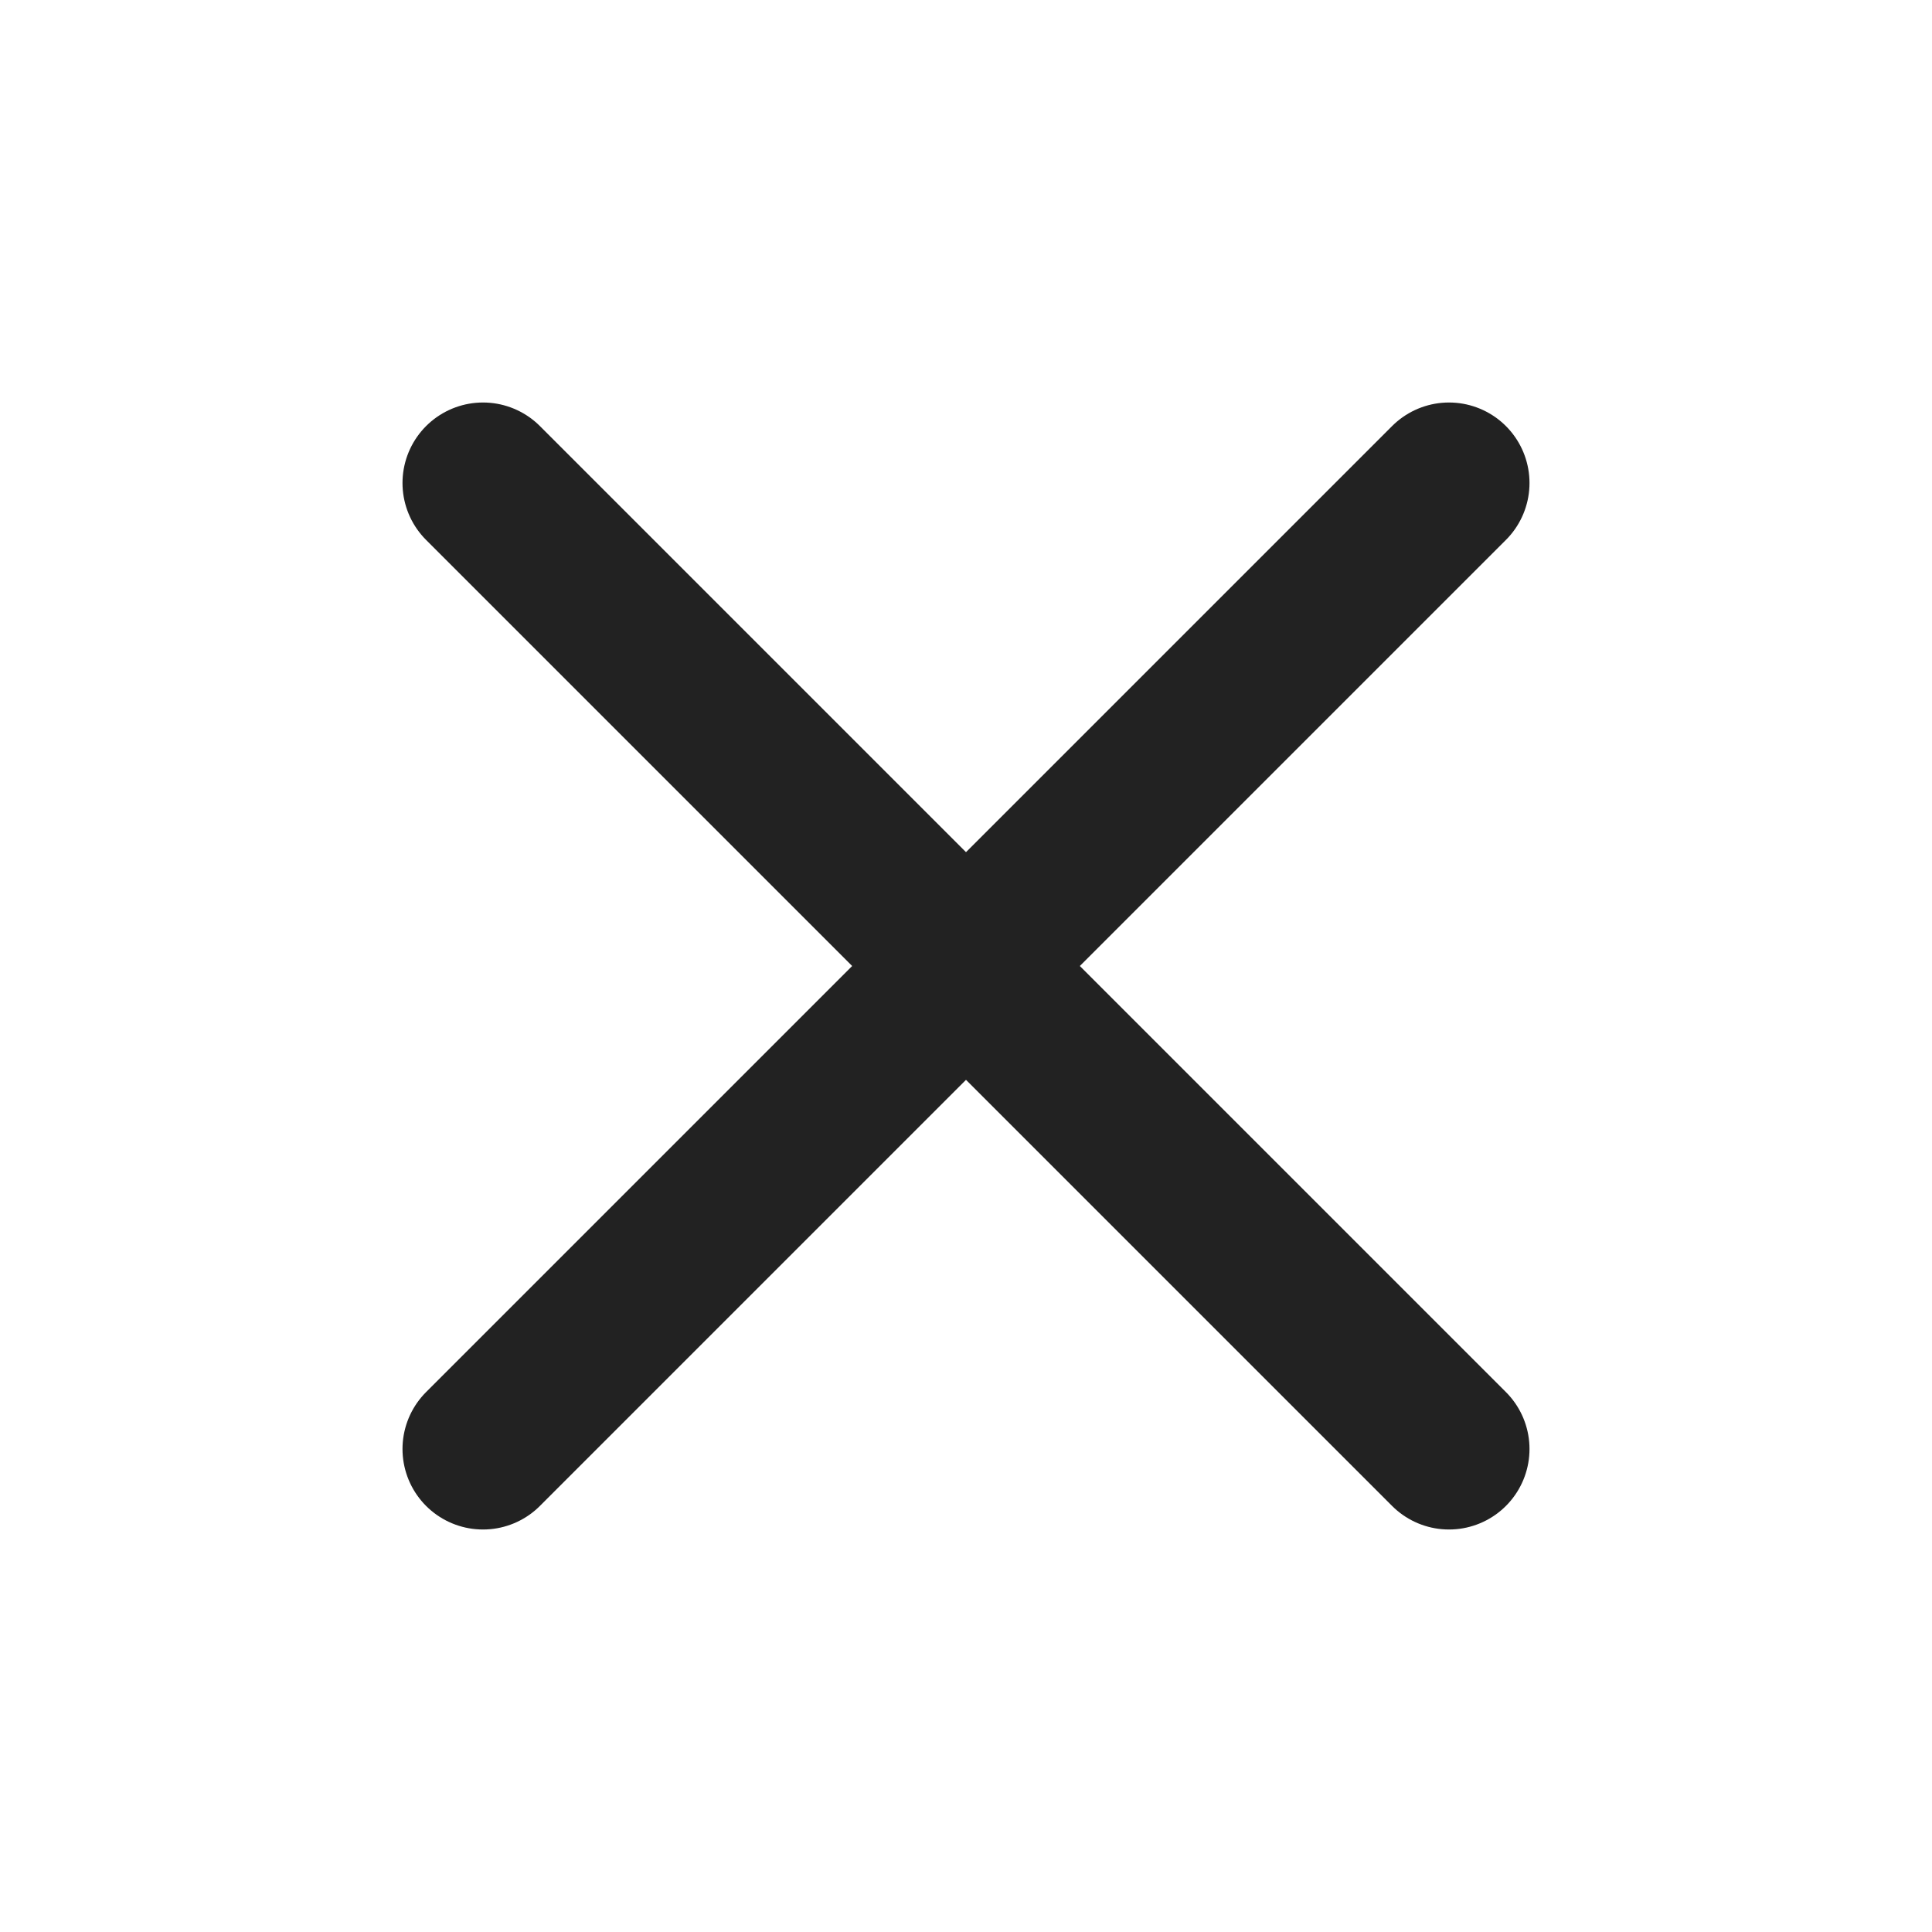
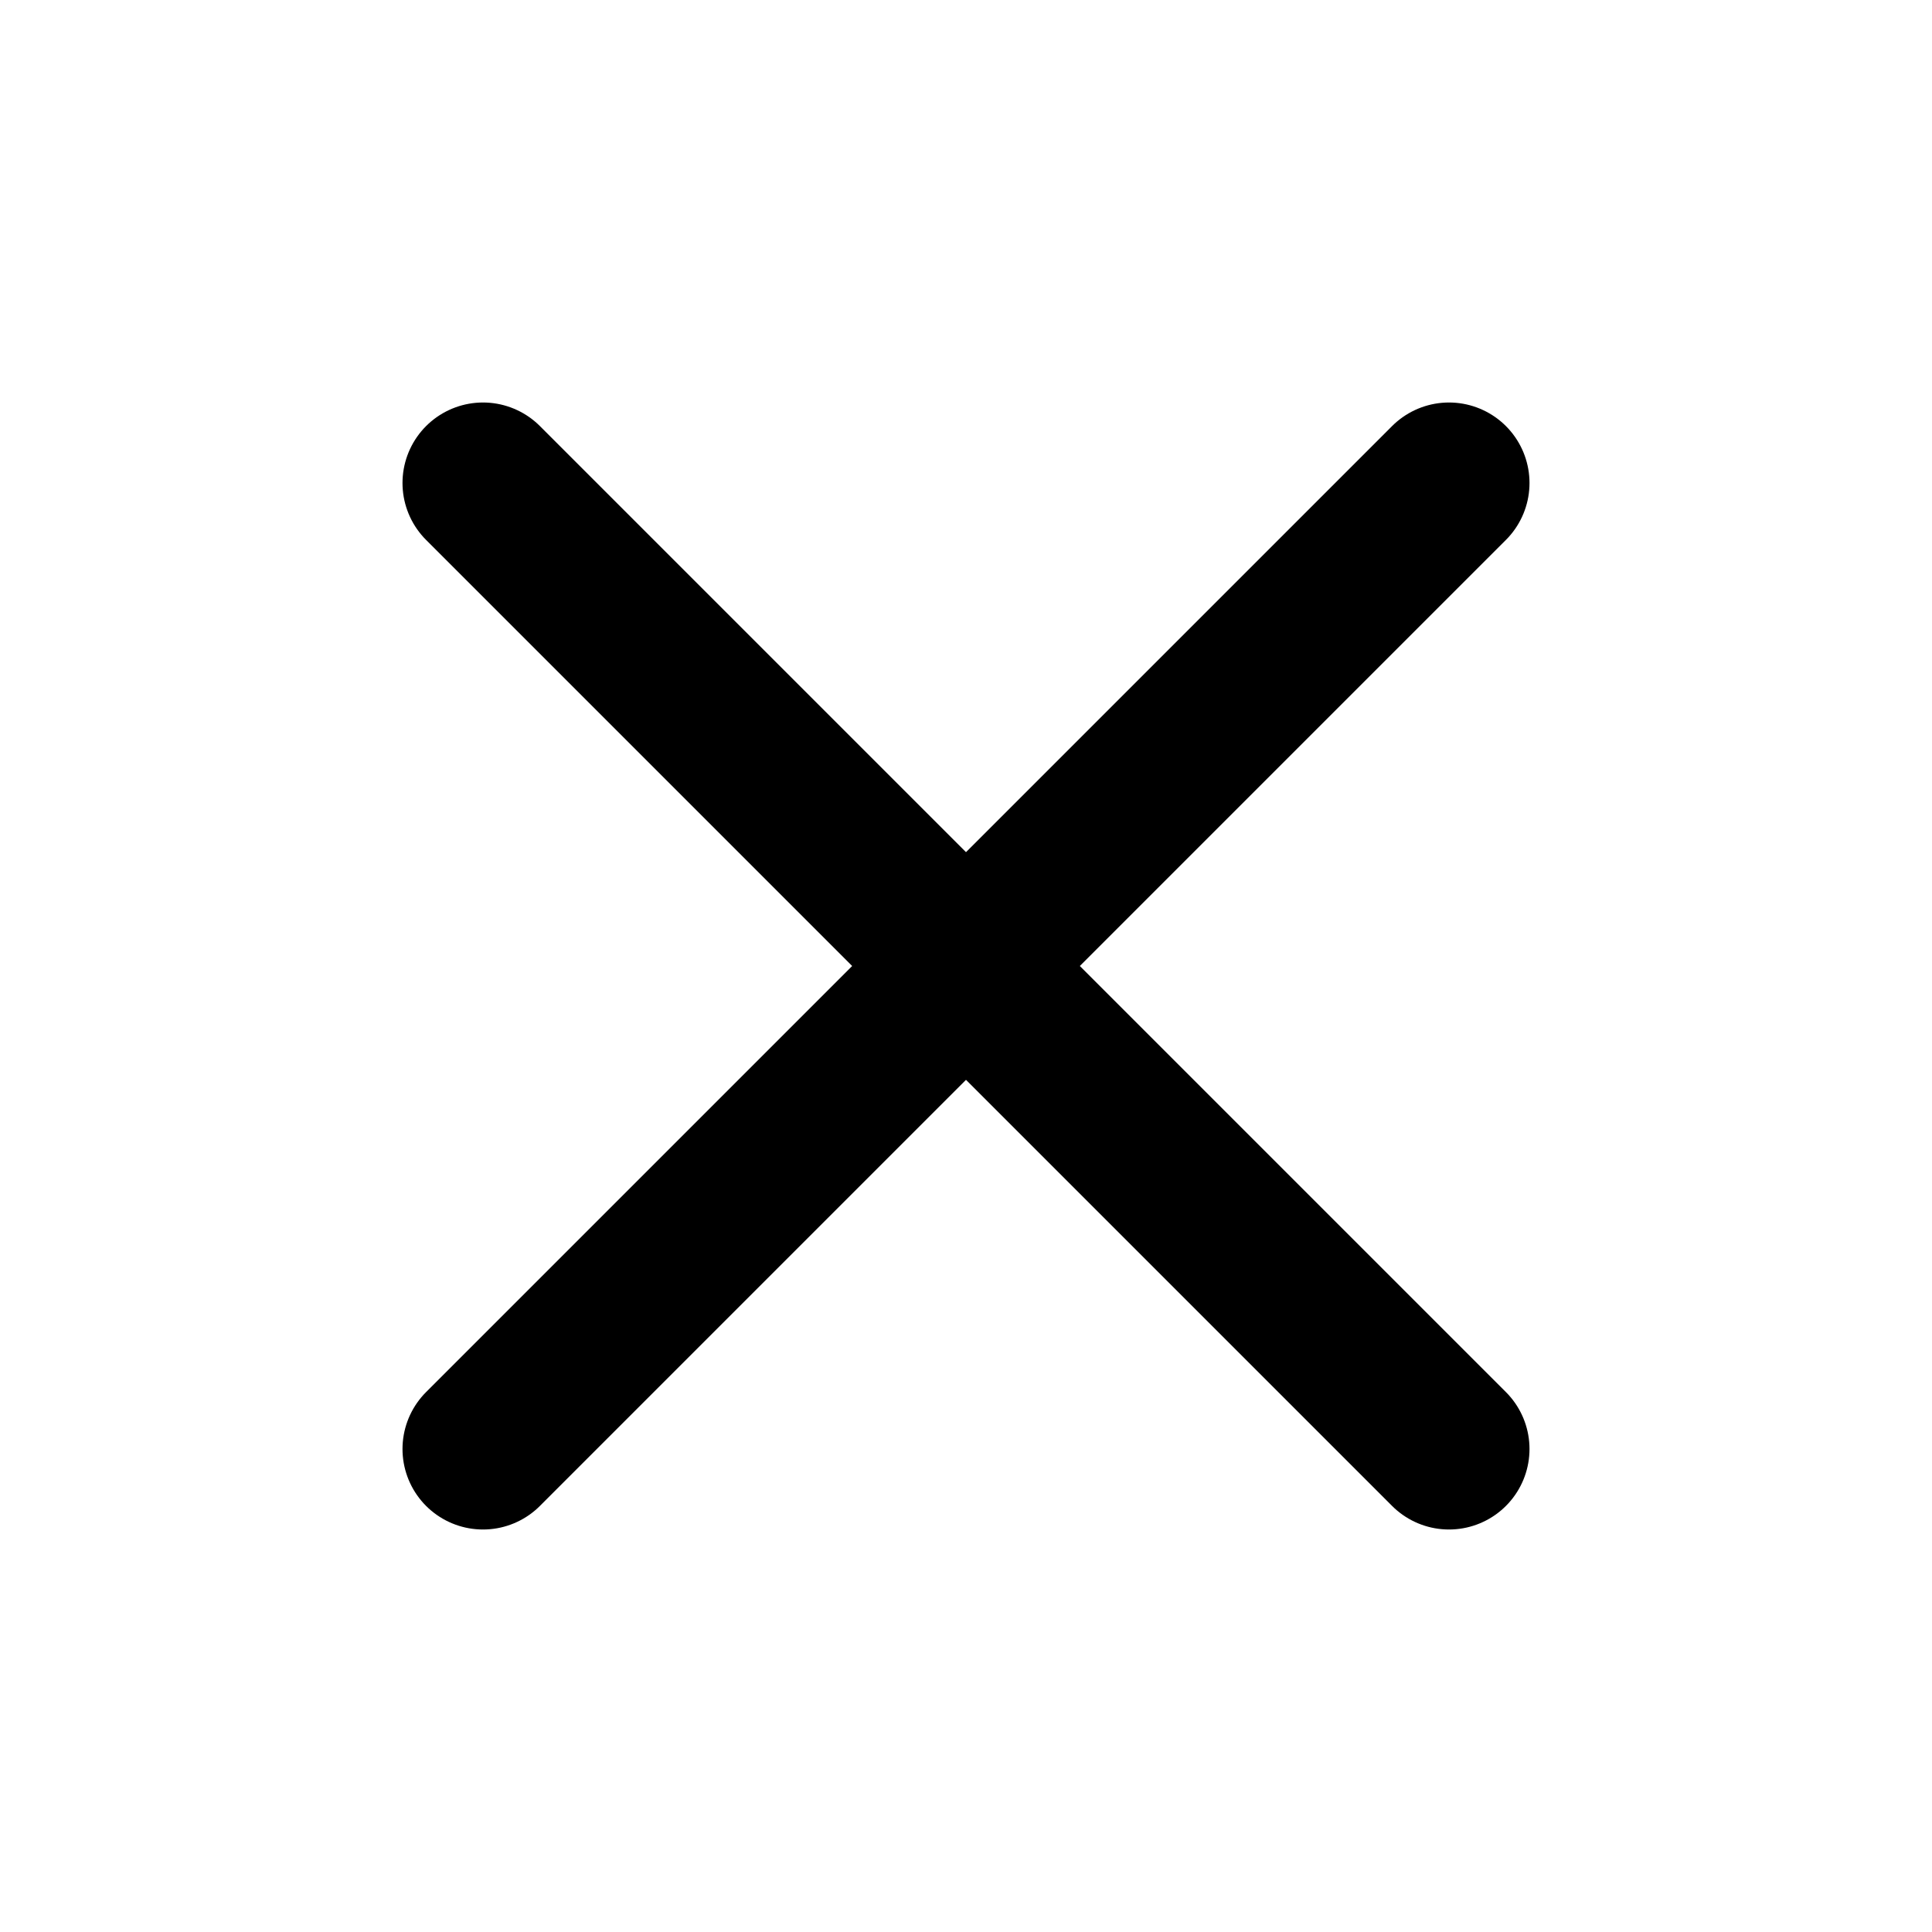
<svg xmlns="http://www.w3.org/2000/svg" width="100%" height="24" viewBox="0 0 24 24" fill="none">
-   <path d="M18 6L6 18M6 6L18 18" stroke="#222222" stroke-width="2" stroke-linecap="round" stroke-linejoin="round" />
+   <path d="M18 6L6 18M6 6L18 18" stroke="currentColor" stroke-width="2" stroke-linecap="round" stroke-linejoin="round" />
</svg>
